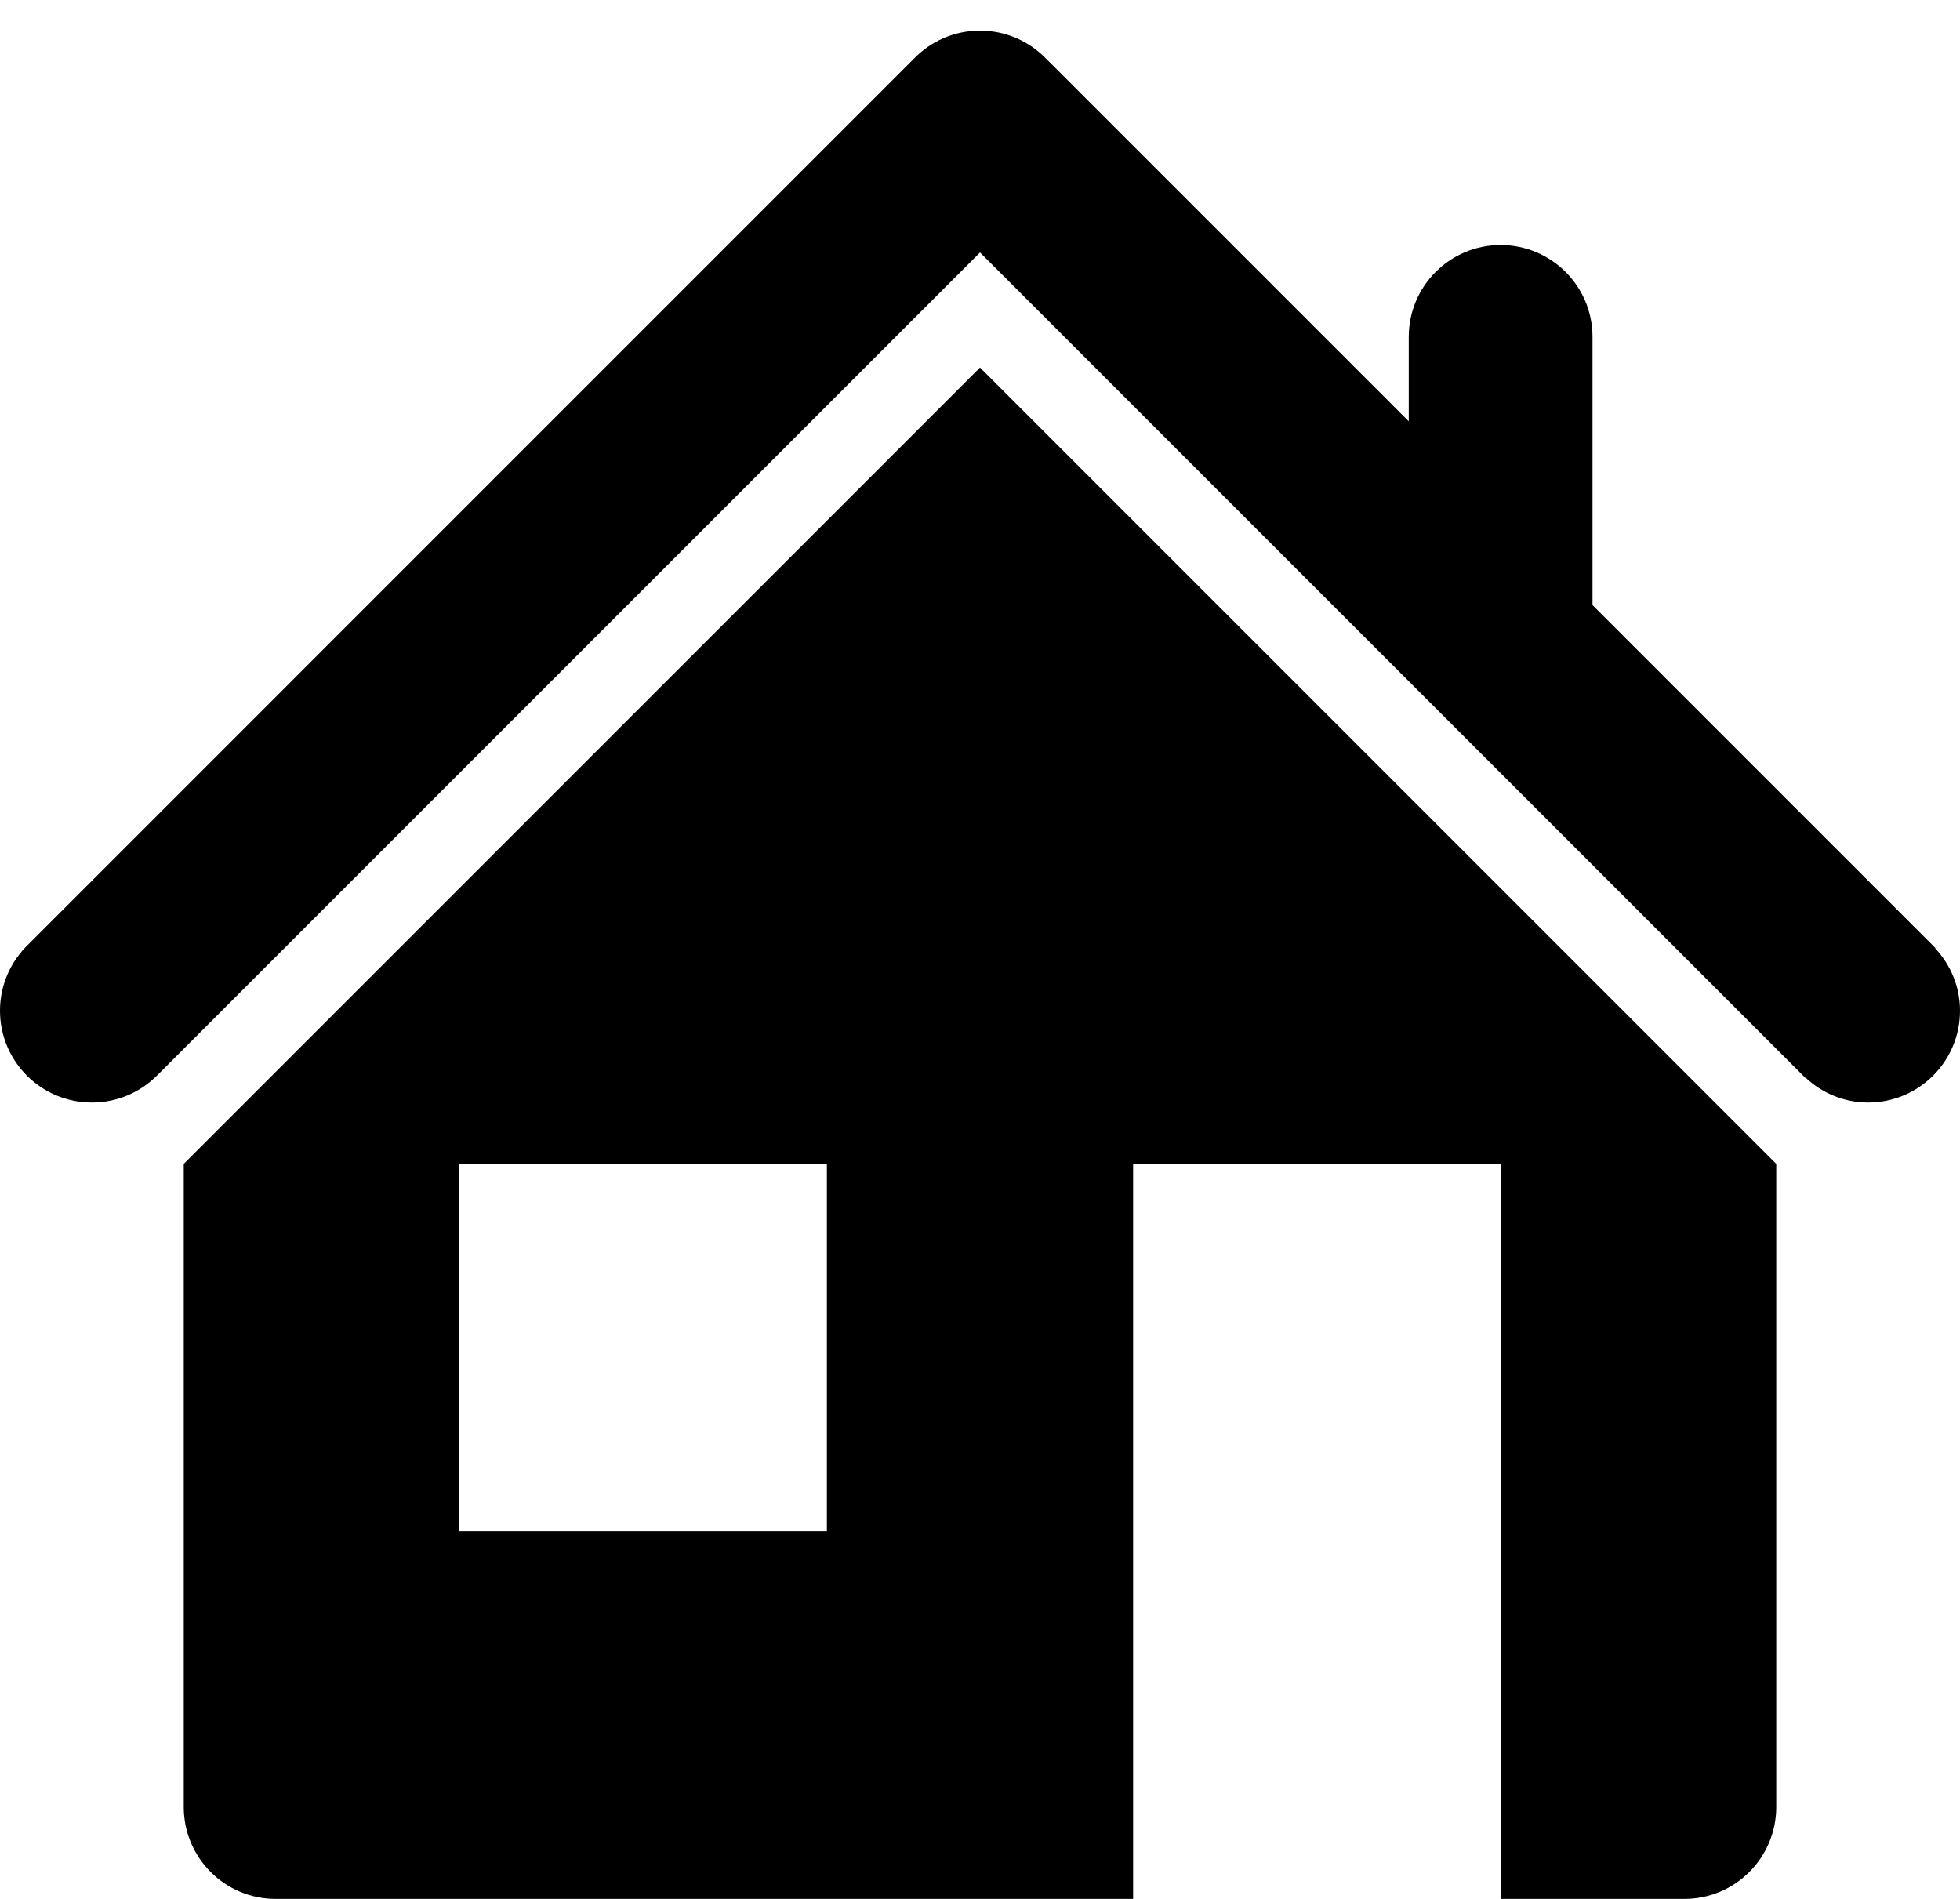
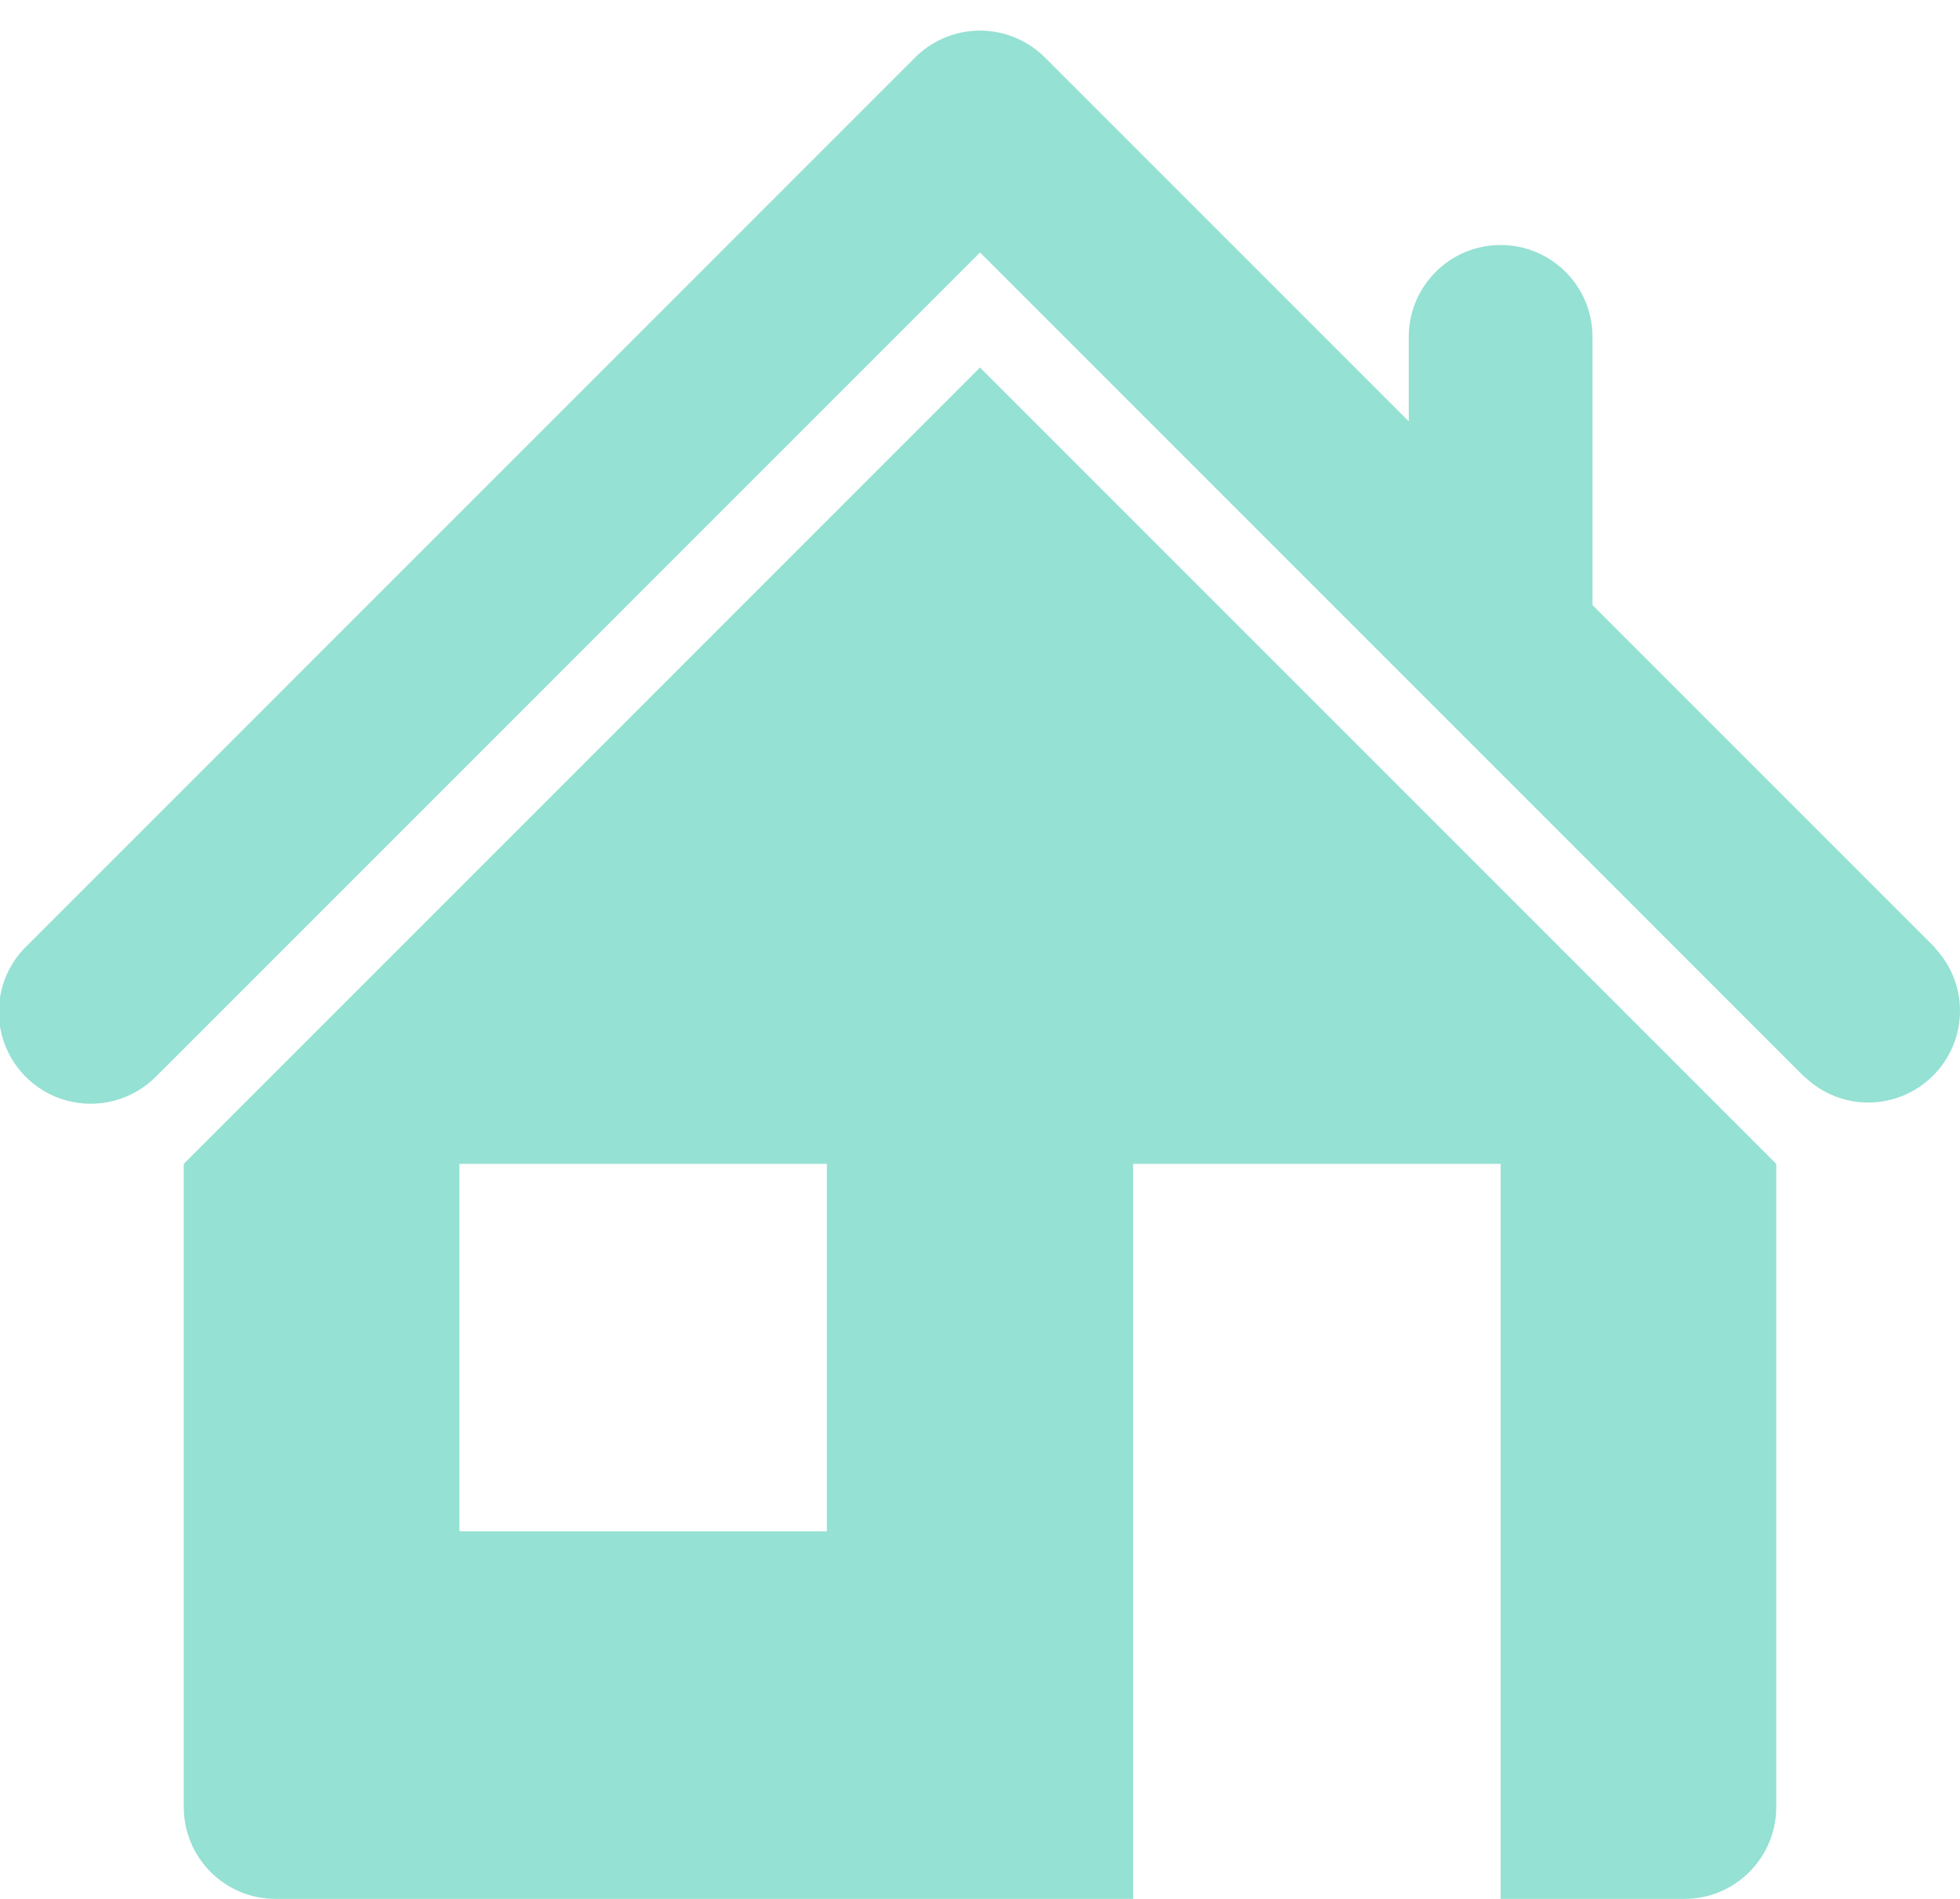
<svg xmlns="http://www.w3.org/2000/svg" viewBox="0 0 32 31">
-   <path d="M32.000,16.500 C32.000,17.328 31.328,17.999 30.500,17.999 C30.105,17.999 29.748,17.844 29.480,17.594 L29.477,17.598 L16.038,4.159 L16.038,4.159 L16.000,4.122 L16.000,4.122 L2.554,17.568 L2.553,17.568 C2.282,17.835 1.910,17.999 1.500,17.999 C0.672,17.999 -0.000,17.328 -0.000,16.500 C-0.000,16.075 0.177,15.692 0.461,15.419 L14.919,0.960 C15.192,0.677 15.575,0.500 16.000,0.500 L16.000,0.500 L16.000,0.500 C16.000,0.500 16.000,0.500 16.001,0.500 C16.027,0.500 16.053,0.500 16.080,0.502 C16.084,0.502 16.088,0.503 16.092,0.503 C16.115,0.504 16.137,0.506 16.160,0.508 C16.161,0.508 16.162,0.508 16.164,0.509 C16.531,0.549 16.858,0.721 17.097,0.977 L17.098,0.976 L23.000,6.878 L23.000,5.500 C23.000,4.671 23.671,4.000 24.500,4.000 C25.328,4.000 26.000,4.671 26.000,5.500 L26.000,9.878 L31.598,15.476 L31.594,15.480 C31.844,15.748 32.000,16.105 32.000,16.500 ZM29.000,19.000 L29.000,23.500 L29.000,25.500 L29.000,29.500 C29.000,30.328 28.328,31.000 27.500,31.000 L24.500,31.000 L24.500,19.000 L18.500,19.000 L18.500,31.000 L4.500,31.000 C3.672,31.000 3.000,30.328 3.000,29.500 L3.000,25.500 L3.000,23.500 L3.000,19.000 L16.000,6.000 L29.000,19.000 ZM13.500,19.000 L7.500,19.000 L7.500,25.000 L13.500,25.000 L13.500,19.000 Z" />
+   <path fill="#95e1d3" d="M32 16.5a1.5 1.5 0 01-1.5 1.499 1.49 1.49 0 01-1.02-.405l-.003.004L16.038 4.159 16 4.122 2.554 17.568h-.001a1.5 1.5 0 11-2.092-2.149L14.919.96C15.192.677 15.575.5 16 .5h.001c.026 0 .052 0 .079.002l.012.001.068.005.004.001c.367.04.694.212.933.468l.001-.001L23 6.878V5.5a1.5 1.5 0 113 0v4.378l5.598 5.598-.004.004c.25.268.406.625.406 1.02zM29 19v10.5a1.5 1.5 0 01-1.5 1.5h-3V19h-6v12h-14A1.5 1.5 0 013 29.5V19L16 6l13 13zm-15.5 0h-6v6h6v-6z" />
</svg>
